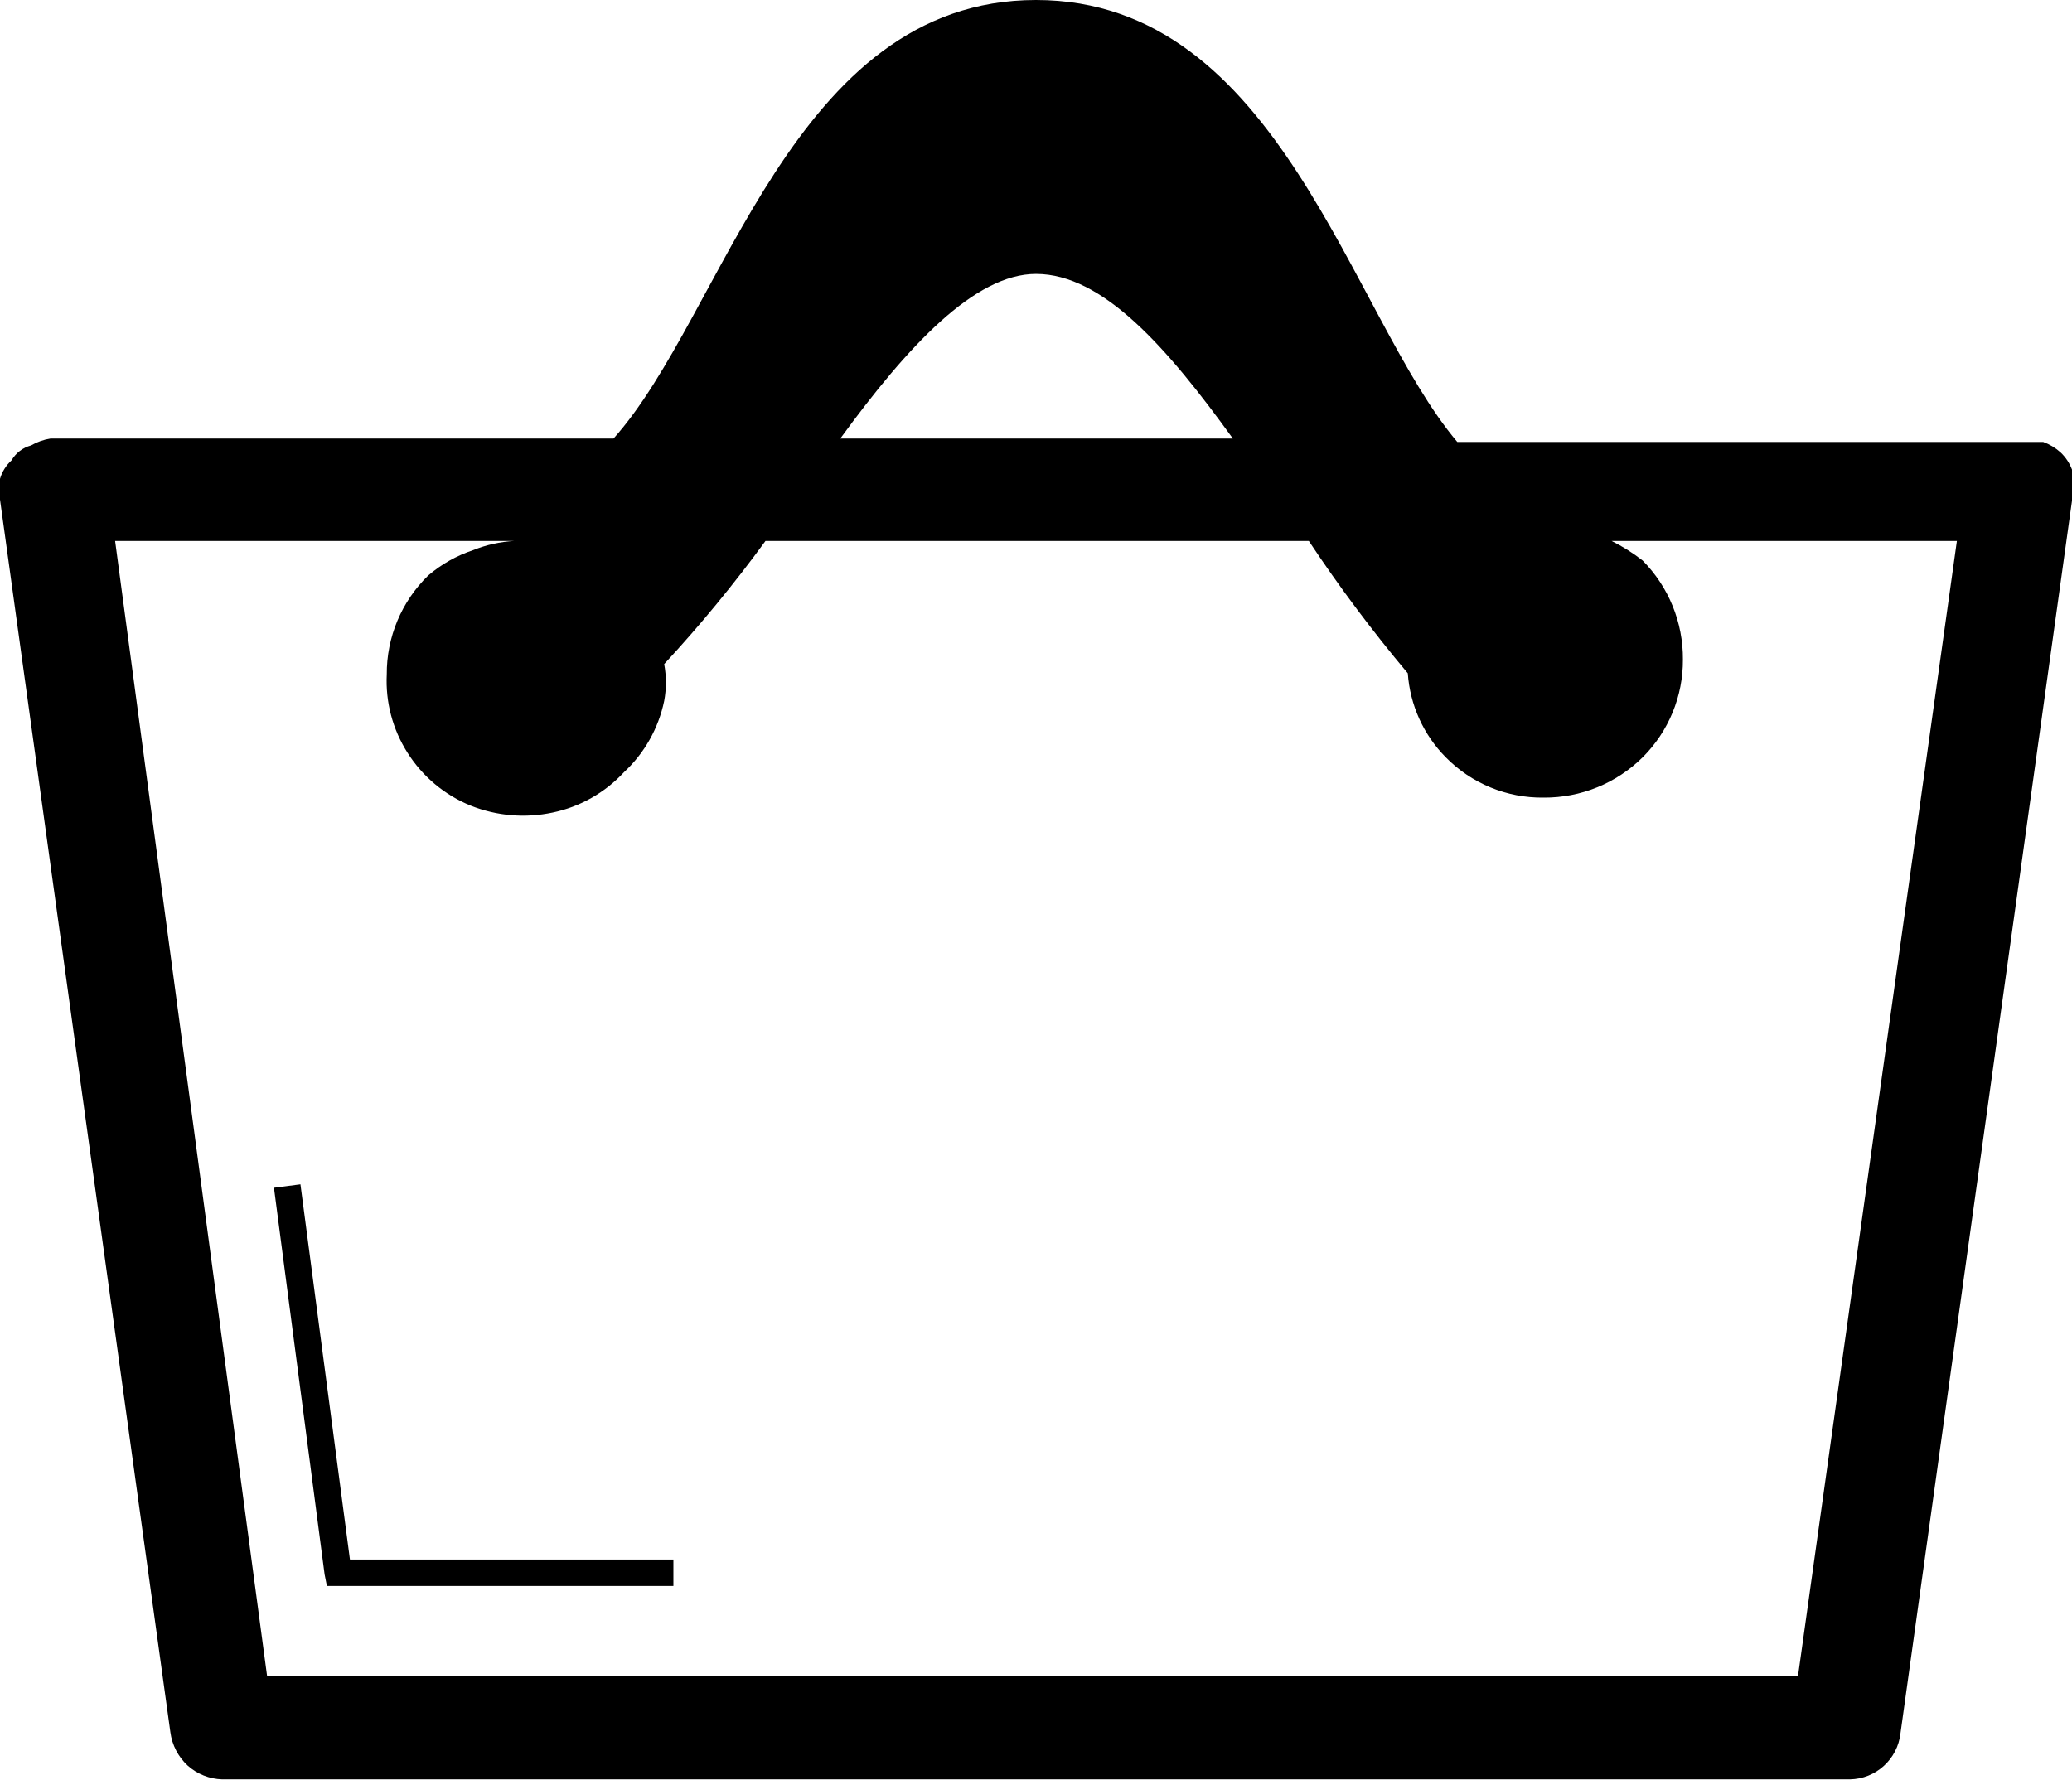
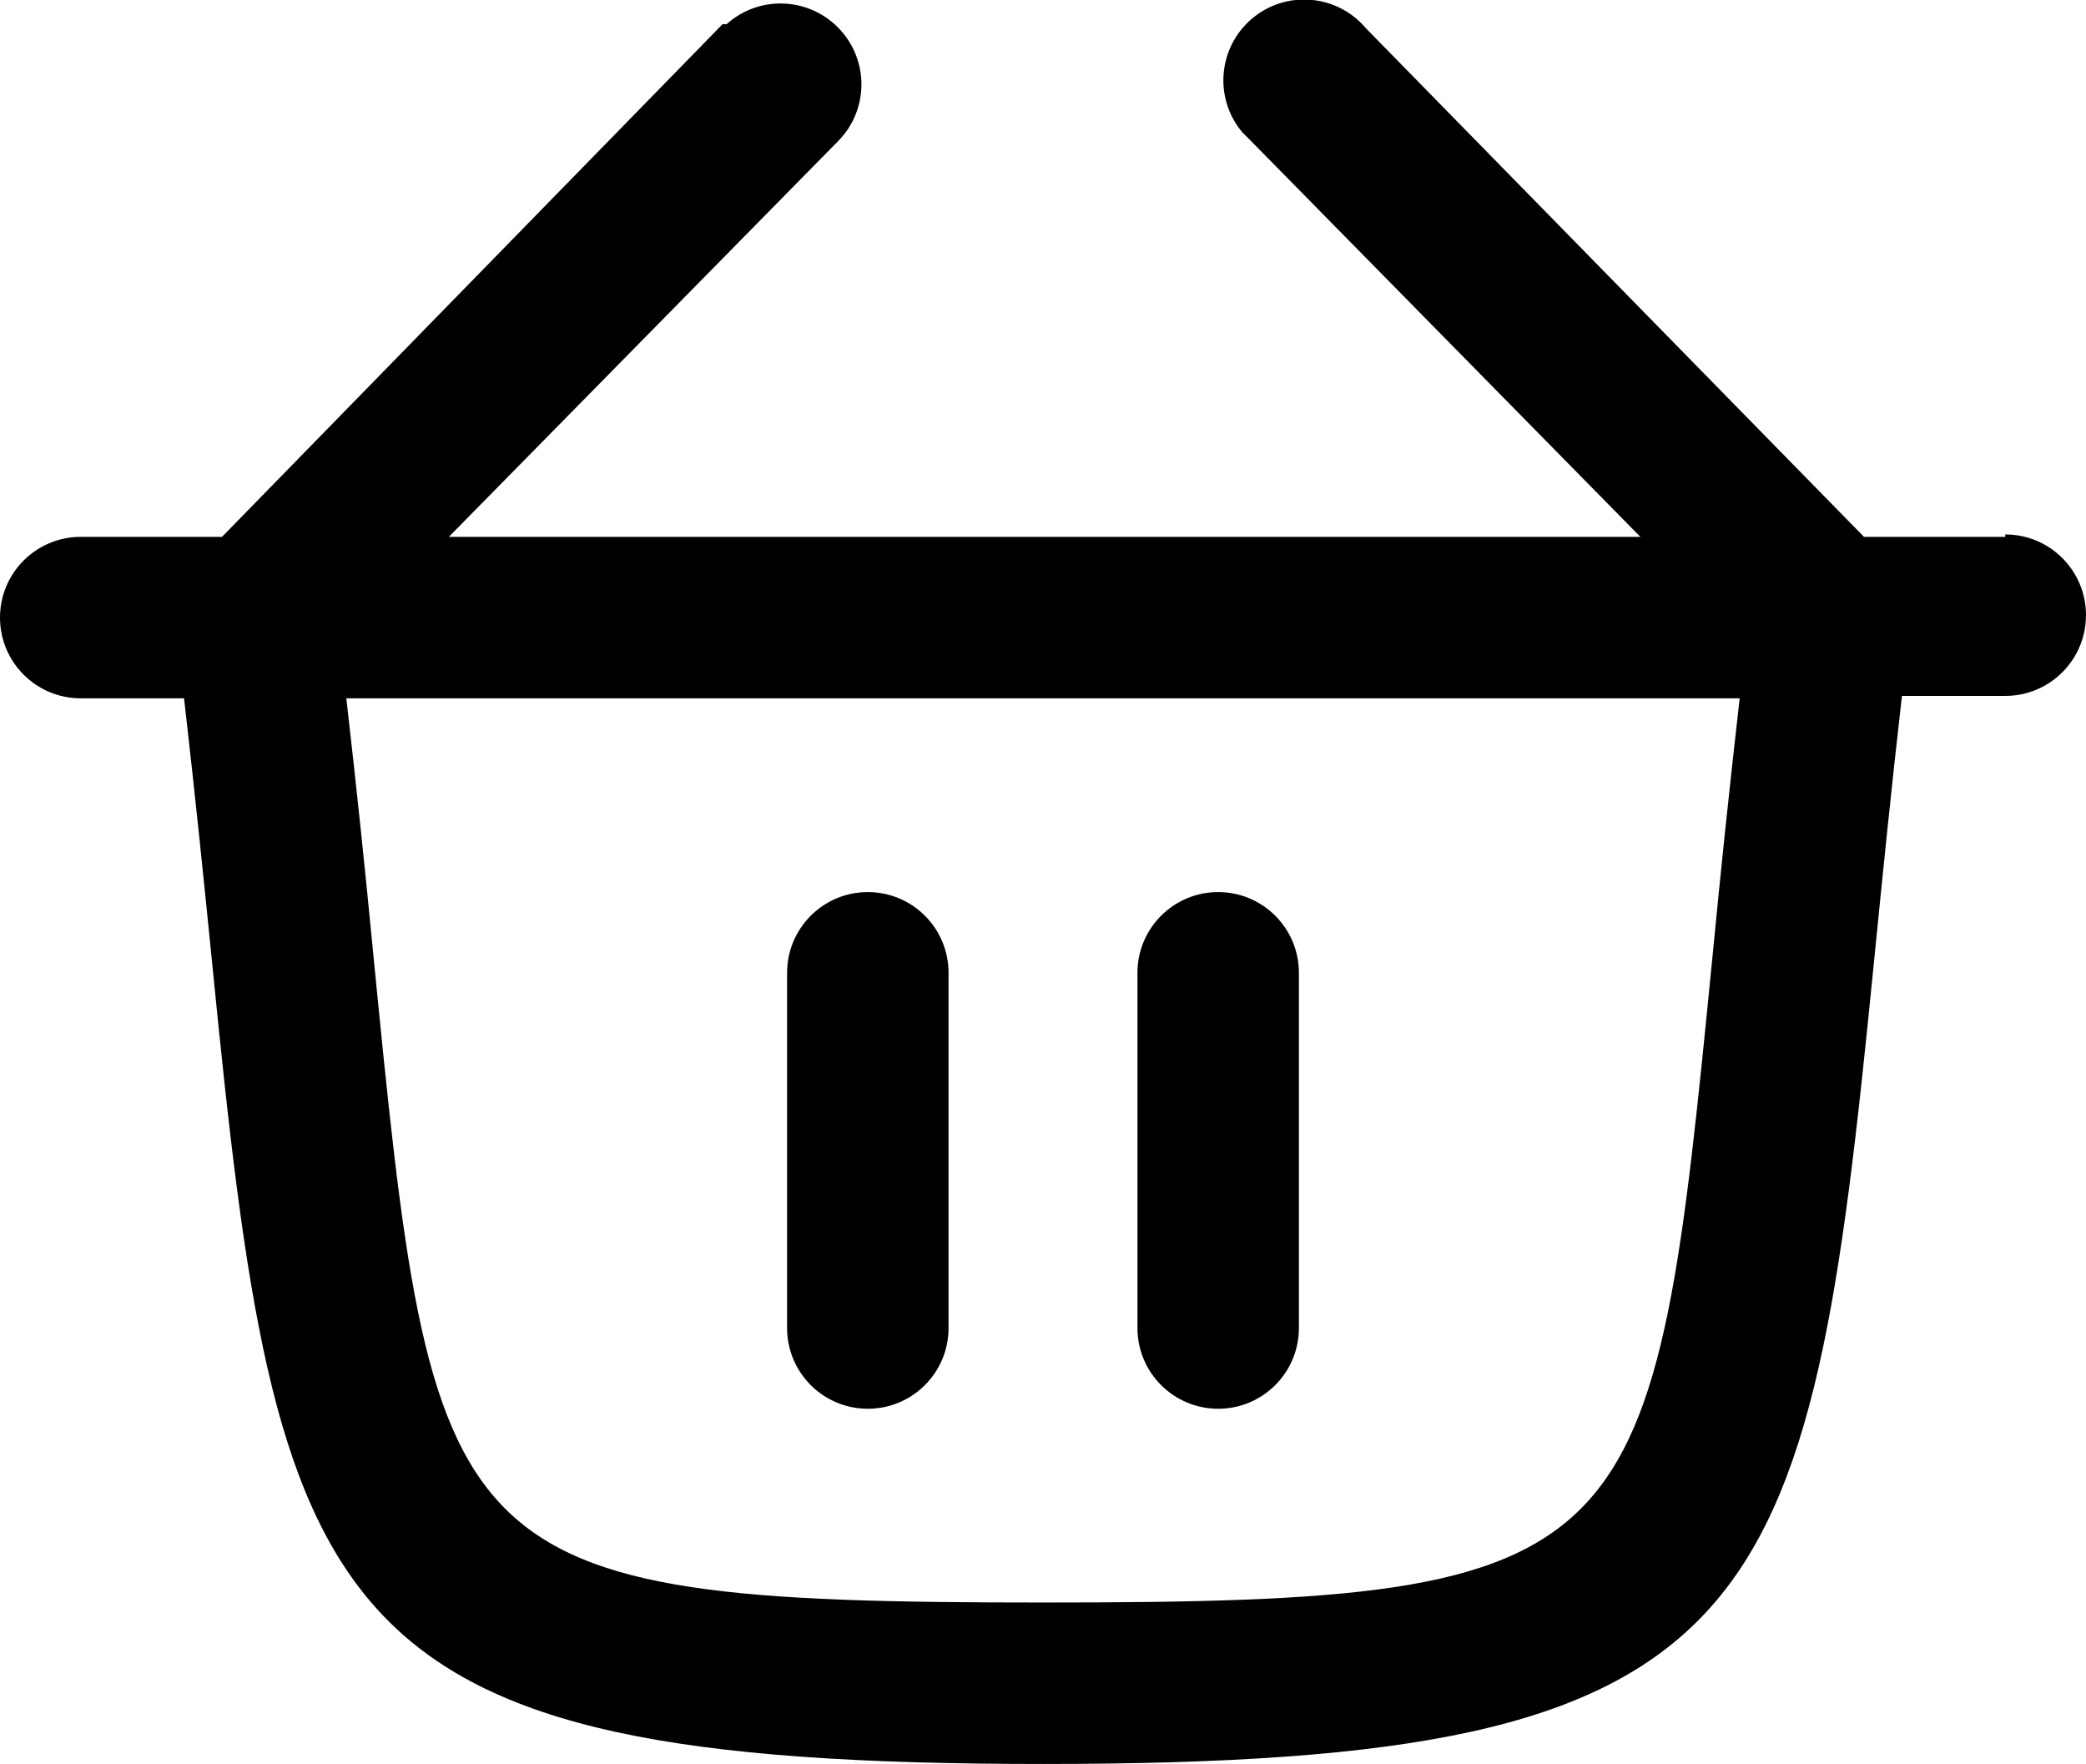
- <svg xmlns="http://www.w3.org/2000/svg" viewBox="0 0 18 15.46">
-   <path d="M18,4.08a.4.4,0,0,0-.1-.15.46.46,0,0,0-.15-.09l-.18,0H12.66C11.73,2.74,11.12,0,9,0S6.29,2.74,5.33,3.81H.44l0,0a.49.49,0,0,0-.17.06A.28.28,0,0,0,.1,4,.35.35,0,0,0,0,4.16a.55.55,0,0,0,0,.18L1.48,15.05a.48.48,0,0,0,.15.29.47.47,0,0,0,.3.12H16.07a.45.45,0,0,0,.44-.4L18,4.35V4.26A.39.39,0,0,0,18,4.08ZM9,2.38c.58,0,1.14.64,1.71,1.43H7.3C7.89,3,8.47,2.38,9,2.38Zm6.62,12.18H2.32L1,4.7H4.47a1.11,1.11,0,0,0-.36.08A1.16,1.16,0,0,0,3.72,5a1.19,1.19,0,0,0-.36.86,1.16,1.16,0,0,0,.18.68A1.17,1.17,0,0,0,4.09,7a1.23,1.23,0,0,0,.71.06,1.17,1.17,0,0,0,.62-.35,1.17,1.17,0,0,0,.35-.62.87.87,0,0,0,0-.32A11.92,11.92,0,0,0,6.65,4.7h4.72a12.74,12.74,0,0,0,.86,1.15,1.15,1.15,0,0,0,.33.73,1.17,1.17,0,0,0,.85.35,1.21,1.21,0,0,0,.86-.35,1.19,1.19,0,0,0,.35-.85,1.21,1.21,0,0,0-.35-.86A1.56,1.56,0,0,0,14,4.7h3Z" transform="translate(0)" />
-   <polygon points="2.61 10.29 2.38 10.32 2.82 13.68 2.84 13.78 2.94 13.78 5.85 13.78 5.85 13.55 3.04 13.55 2.61 10.29" />
+ <svg xmlns="http://www.w3.org/2000/svg" viewBox="0 0 25.84 21.85">
+   <path d="M24.84,6.6H23.09L16.92.3a1,1,0,1,0-1.53,1.29l.11.11,4.82,4.9H5.56l4.82-4.9a1,1,0,0,0,0-1.41A1,1,0,0,0,9,.25s0,0-.05,0L2.75,6.6H1a1,1,0,0,0,0,2H2.28c.14,1.22.25,2.3.35,3.3.81,8.18,1.29,9.9,10.29,9.9s9.48-1.72,10.29-9.9c.1-1,.21-2.11.35-3.33h1.28a1,1,0,0,0,0-2Zm-3.62,5.13c-.75,7.61-.8,8.07-8.3,8.07s-7.55-.46-8.3-8.07c-.09-.94-.2-2-.33-3.13H21.55C21.42,9.74,21.31,10.79,21.22,11.73Z" transform="translate(0 0.05)" />
+   <path d="M15.09,17.4a1,1,0,0,0,1-1V12a1,1,0,0,0-2,0v4.4A1,1,0,0,0,15.09,17.4Z" transform="translate(0 0.05)" />
+   <path d="M10.75,17.4a1,1,0,0,0,1-1V12a1,1,0,0,0-2,0v4.4A1,1,0,0,0,10.75,17.4Z" transform="translate(0 0.05)" />
</svg>
